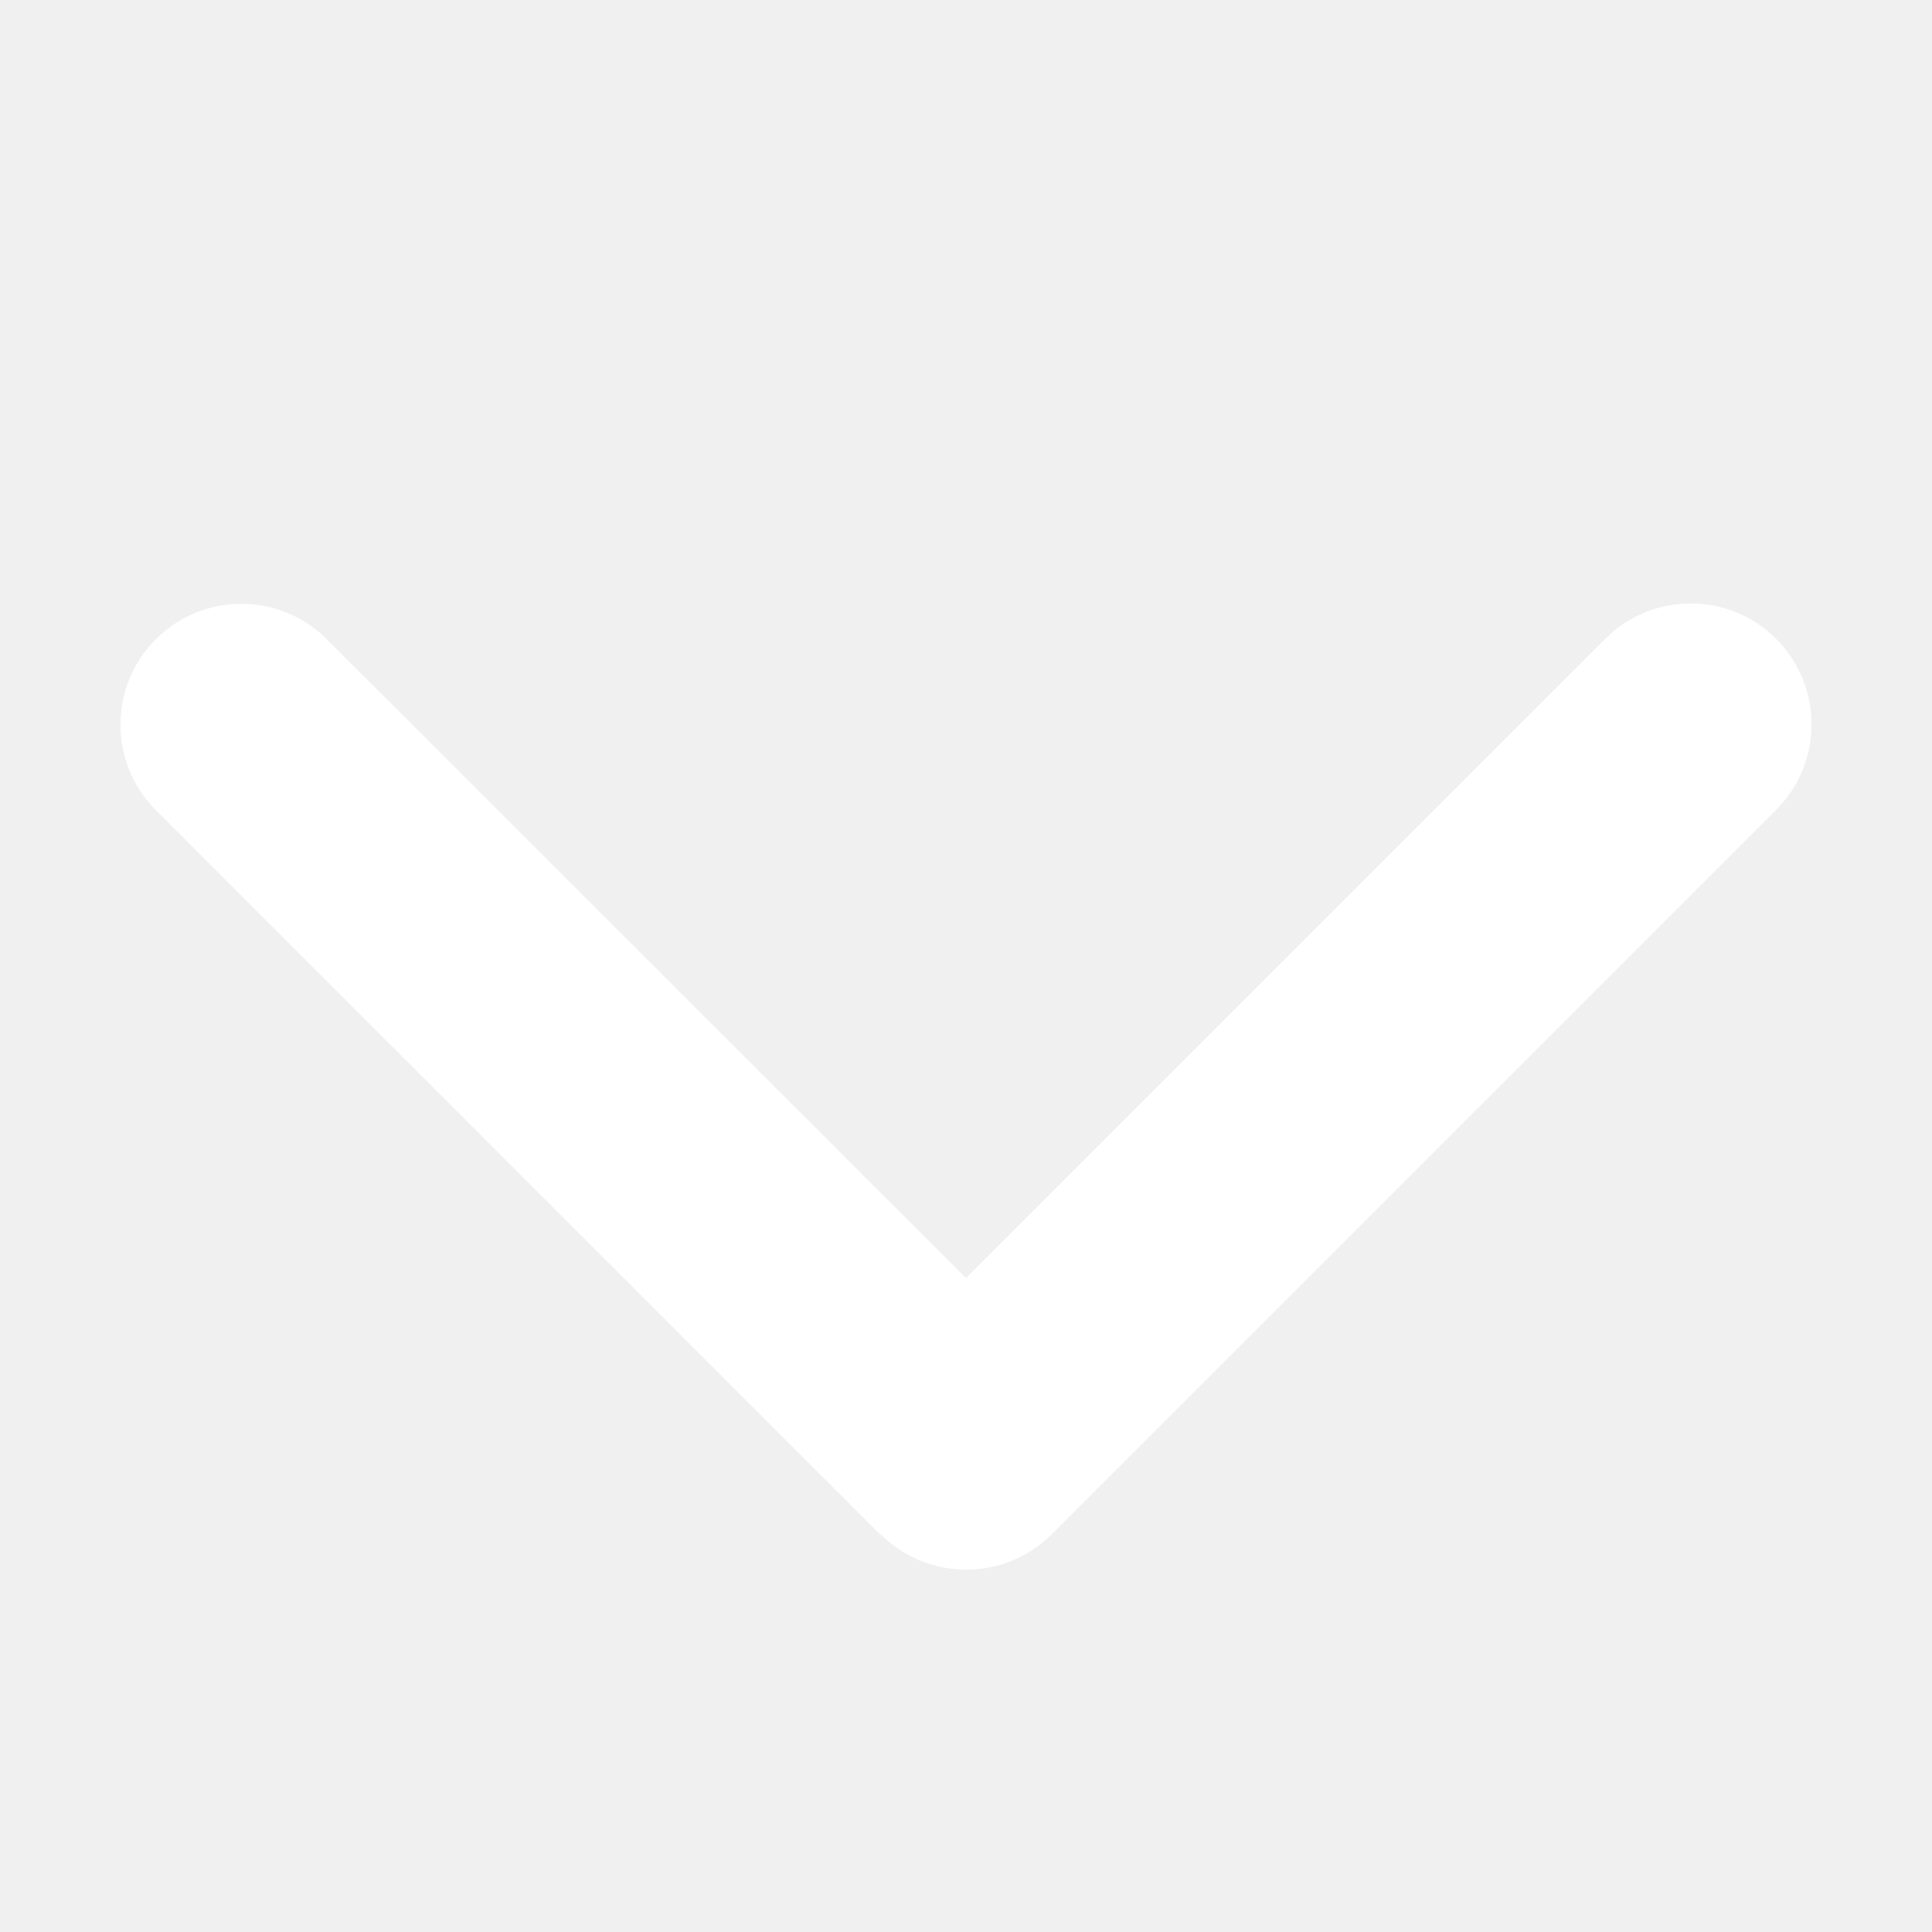
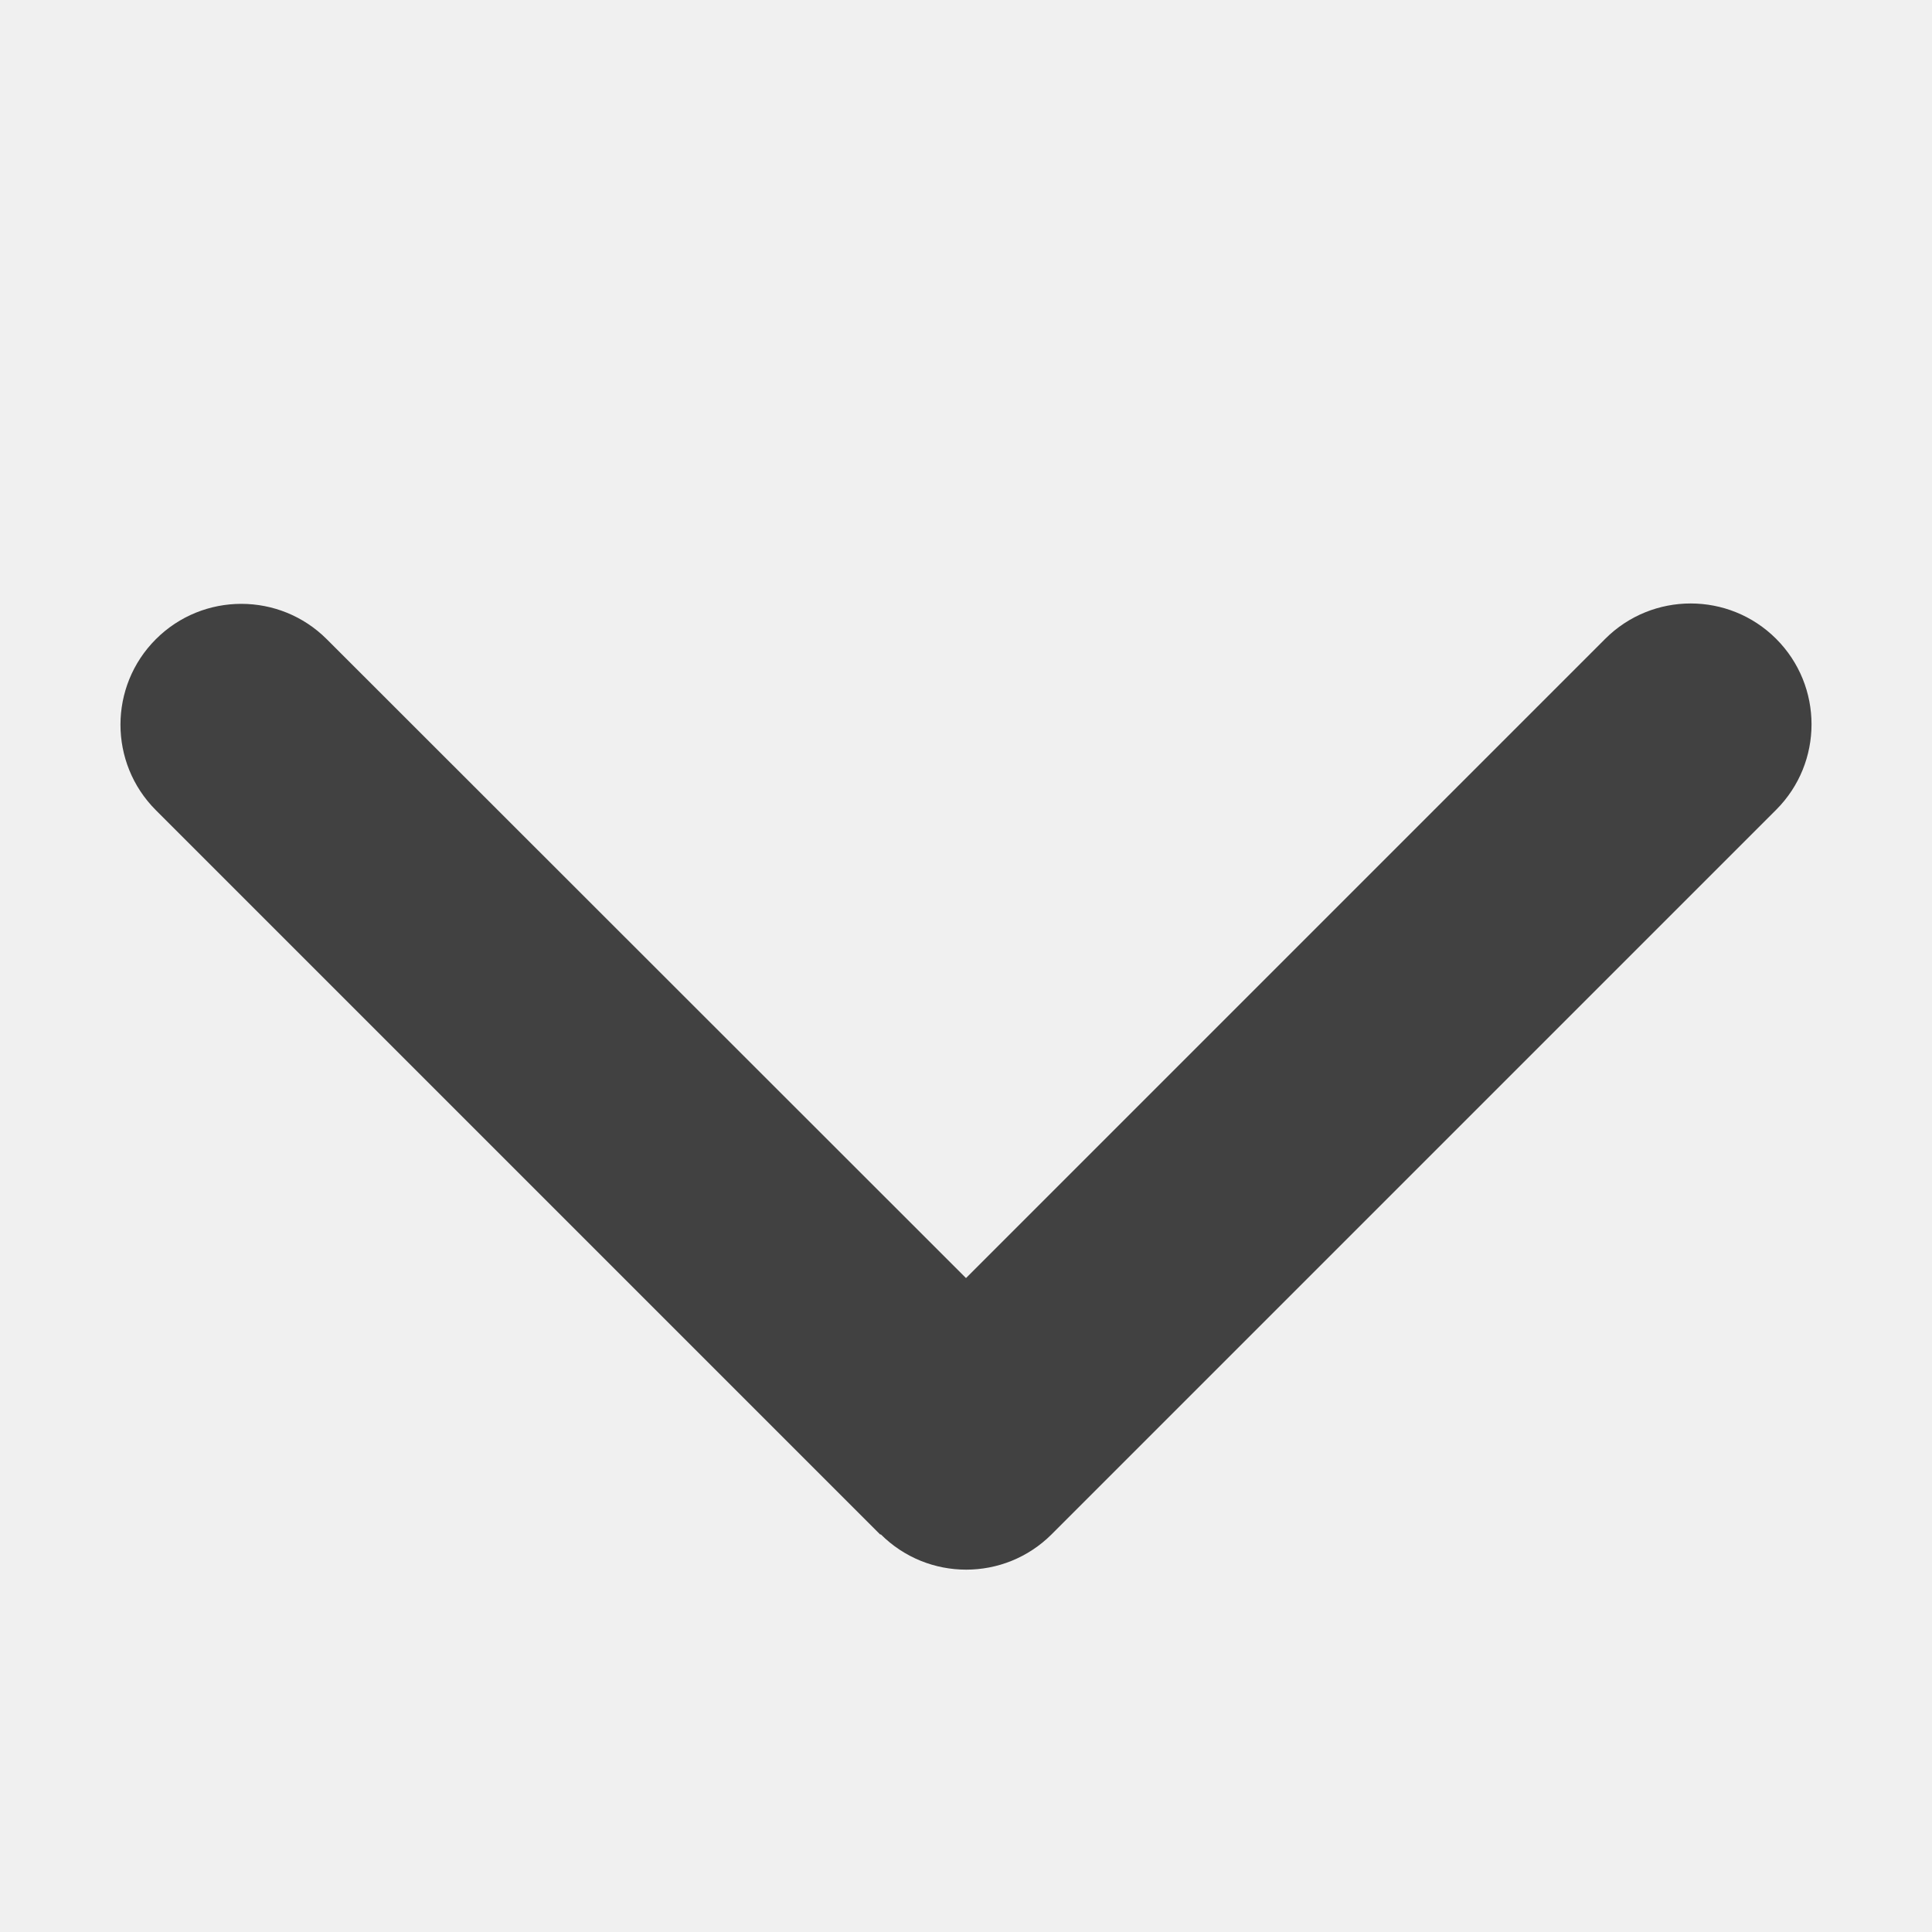
- <svg xmlns="http://www.w3.org/2000/svg" viewBox="0 0 512 512" fill="white">
+ <svg xmlns="http://www.w3.org/2000/svg" viewBox="0 0 512 512" fill="#414141">
  <path d="M233.4 406.6c12.5 12.5 32.8 12.5 45.3 0l192-192c12.5-12.5 12.5-32.8 0-45.3s-32.8-12.5-45.3 0L256 338.7 86.6 169.4c-12.5-12.5-32.8-12.5-45.3 0s-12.5 32.8 0 45.3l192 192z" />
</svg>
